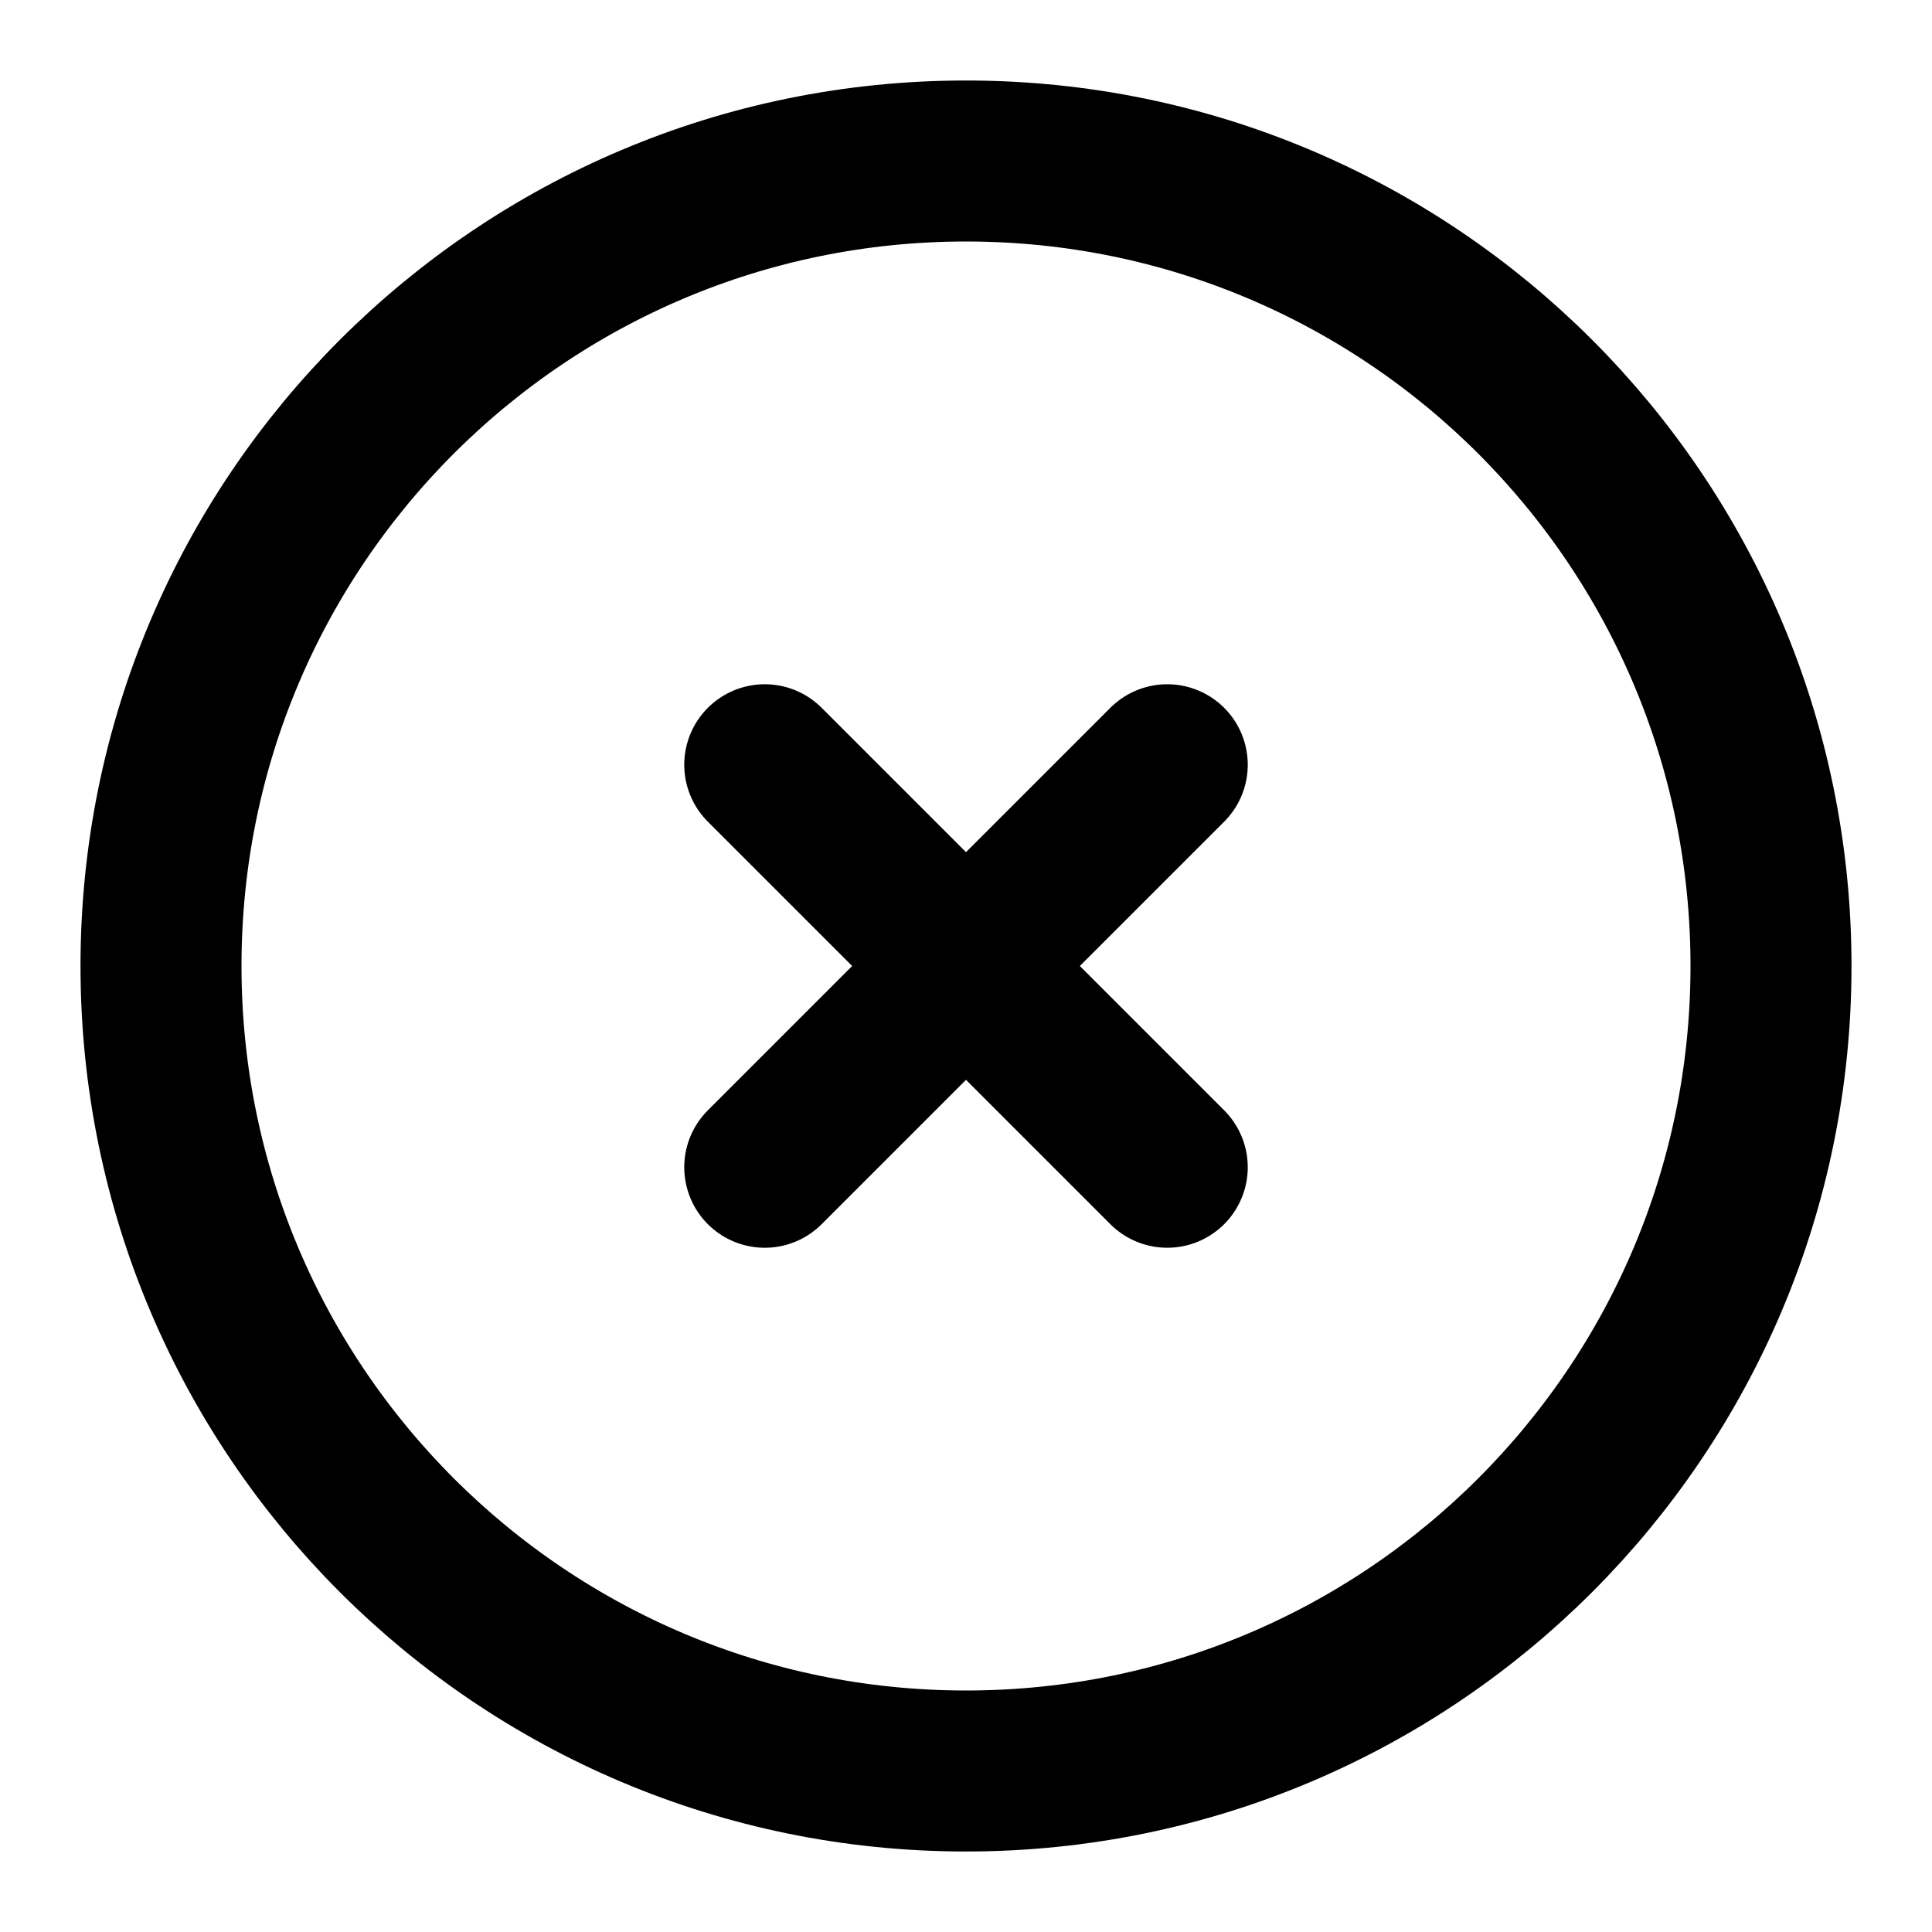
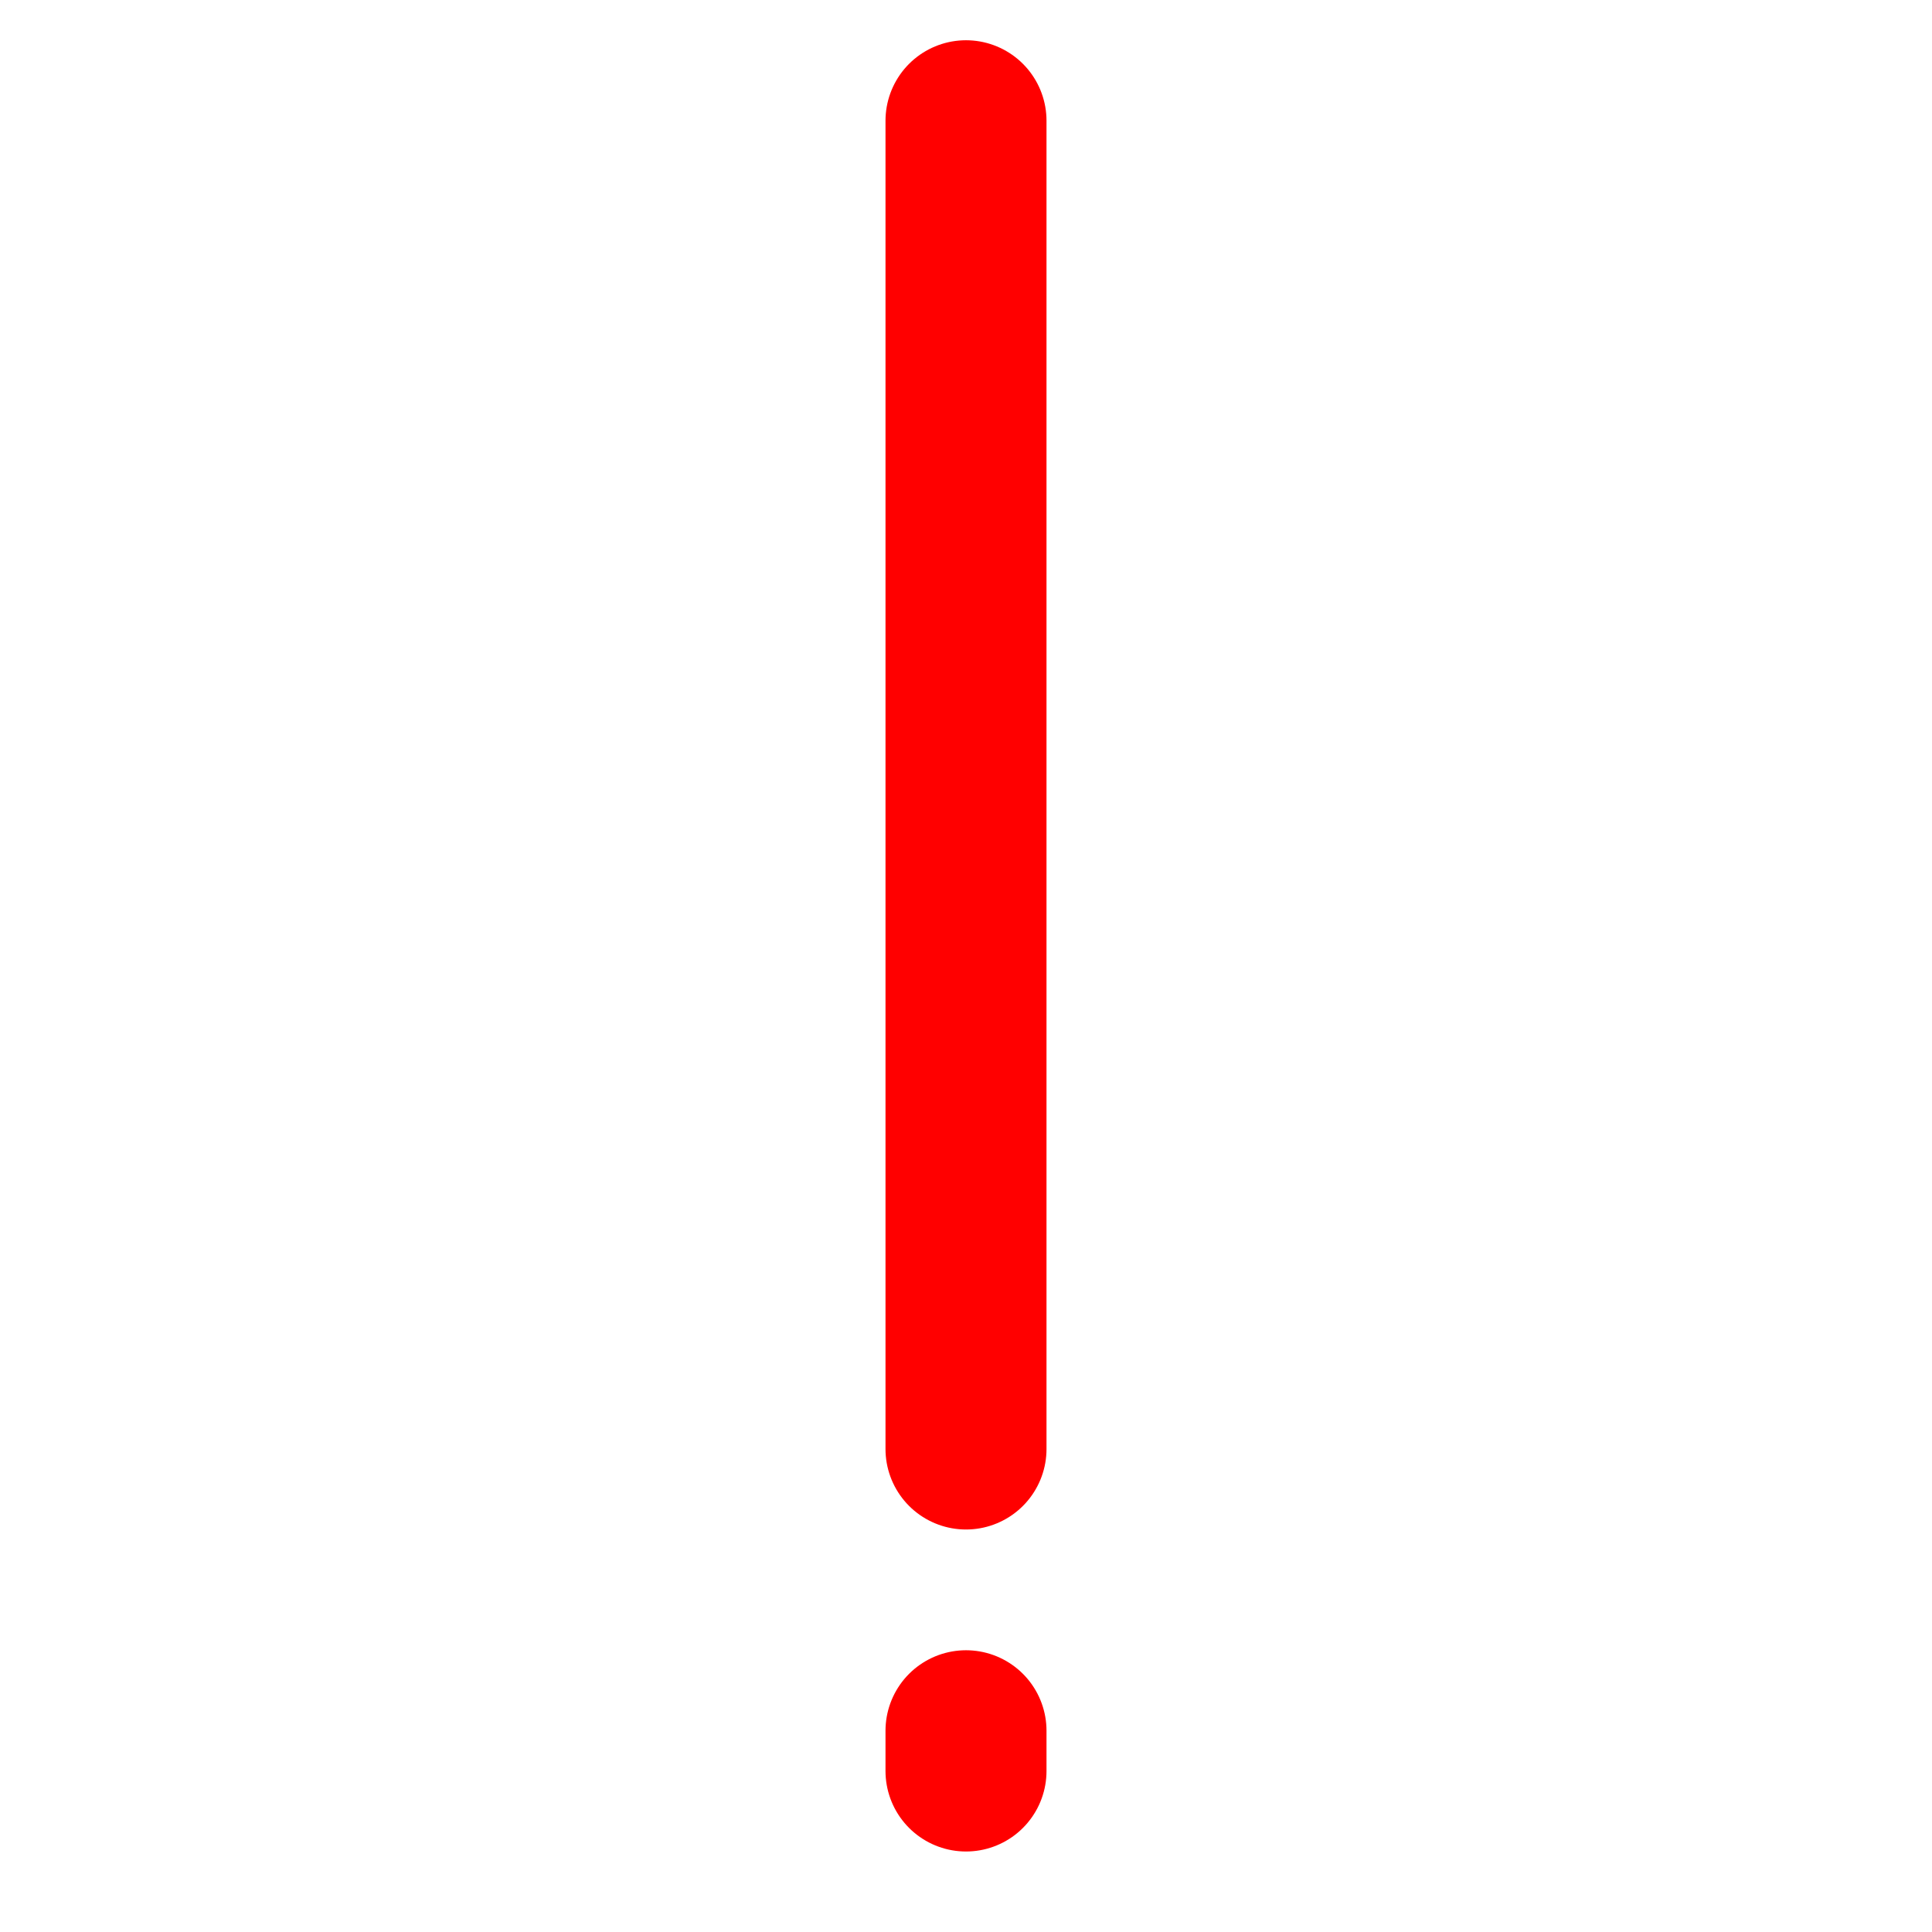
- <svg xmlns="http://www.w3.org/2000/svg" width="800px" height="800px" viewBox="0 0 24 24">
-   <g id="Complete">
-     <g id="x-circle">
-       <g>
-         <circle cx="12" cy="12" data-name="--Circle" fill="none" id="_--Circle" r="10" stroke="#000000" stroke-linecap="round" stroke-linejoin="round" stroke-width="2" />
-         <line fill="none" stroke="#000000" stroke-linecap="round" stroke-linejoin="round" stroke-width="2" x1="14.5" x2="9.5" y1="9.5" y2="14.5" />
-         <line fill="none" stroke="#000000" stroke-linecap="round" stroke-linejoin="round" stroke-width="2" x1="14.5" x2="9.5" y1="14.5" y2="9.5" />
-       </g>
-     </g>
-   </g>
+ <svg xmlns="http://www.w3.org/2000/svg" width="48" height="48" viewBox="0 0 1.44 1.44" version="1.1" id="svg32">
+   <defs id="defs36">
+     </defs>
+   <path style="fill:none;stroke:#ff0000;stroke-width:0.12;stroke-linecap:round;stroke-linejoin:miter;stroke-miterlimit:4;stroke-dasharray:none;stroke-opacity:1" d="M 0.72,0.09 V 1.08" id="path1021" />
+   <path style="fill:none;stroke:#ff0000;stroke-width:0.12;stroke-linecap:round;stroke-linejoin:miter;stroke-miterlimit:4;stroke-dasharray:none;stroke-opacity:1" d="M 0.72,1.29 V 1.32" id="path1025" />
</svg>
